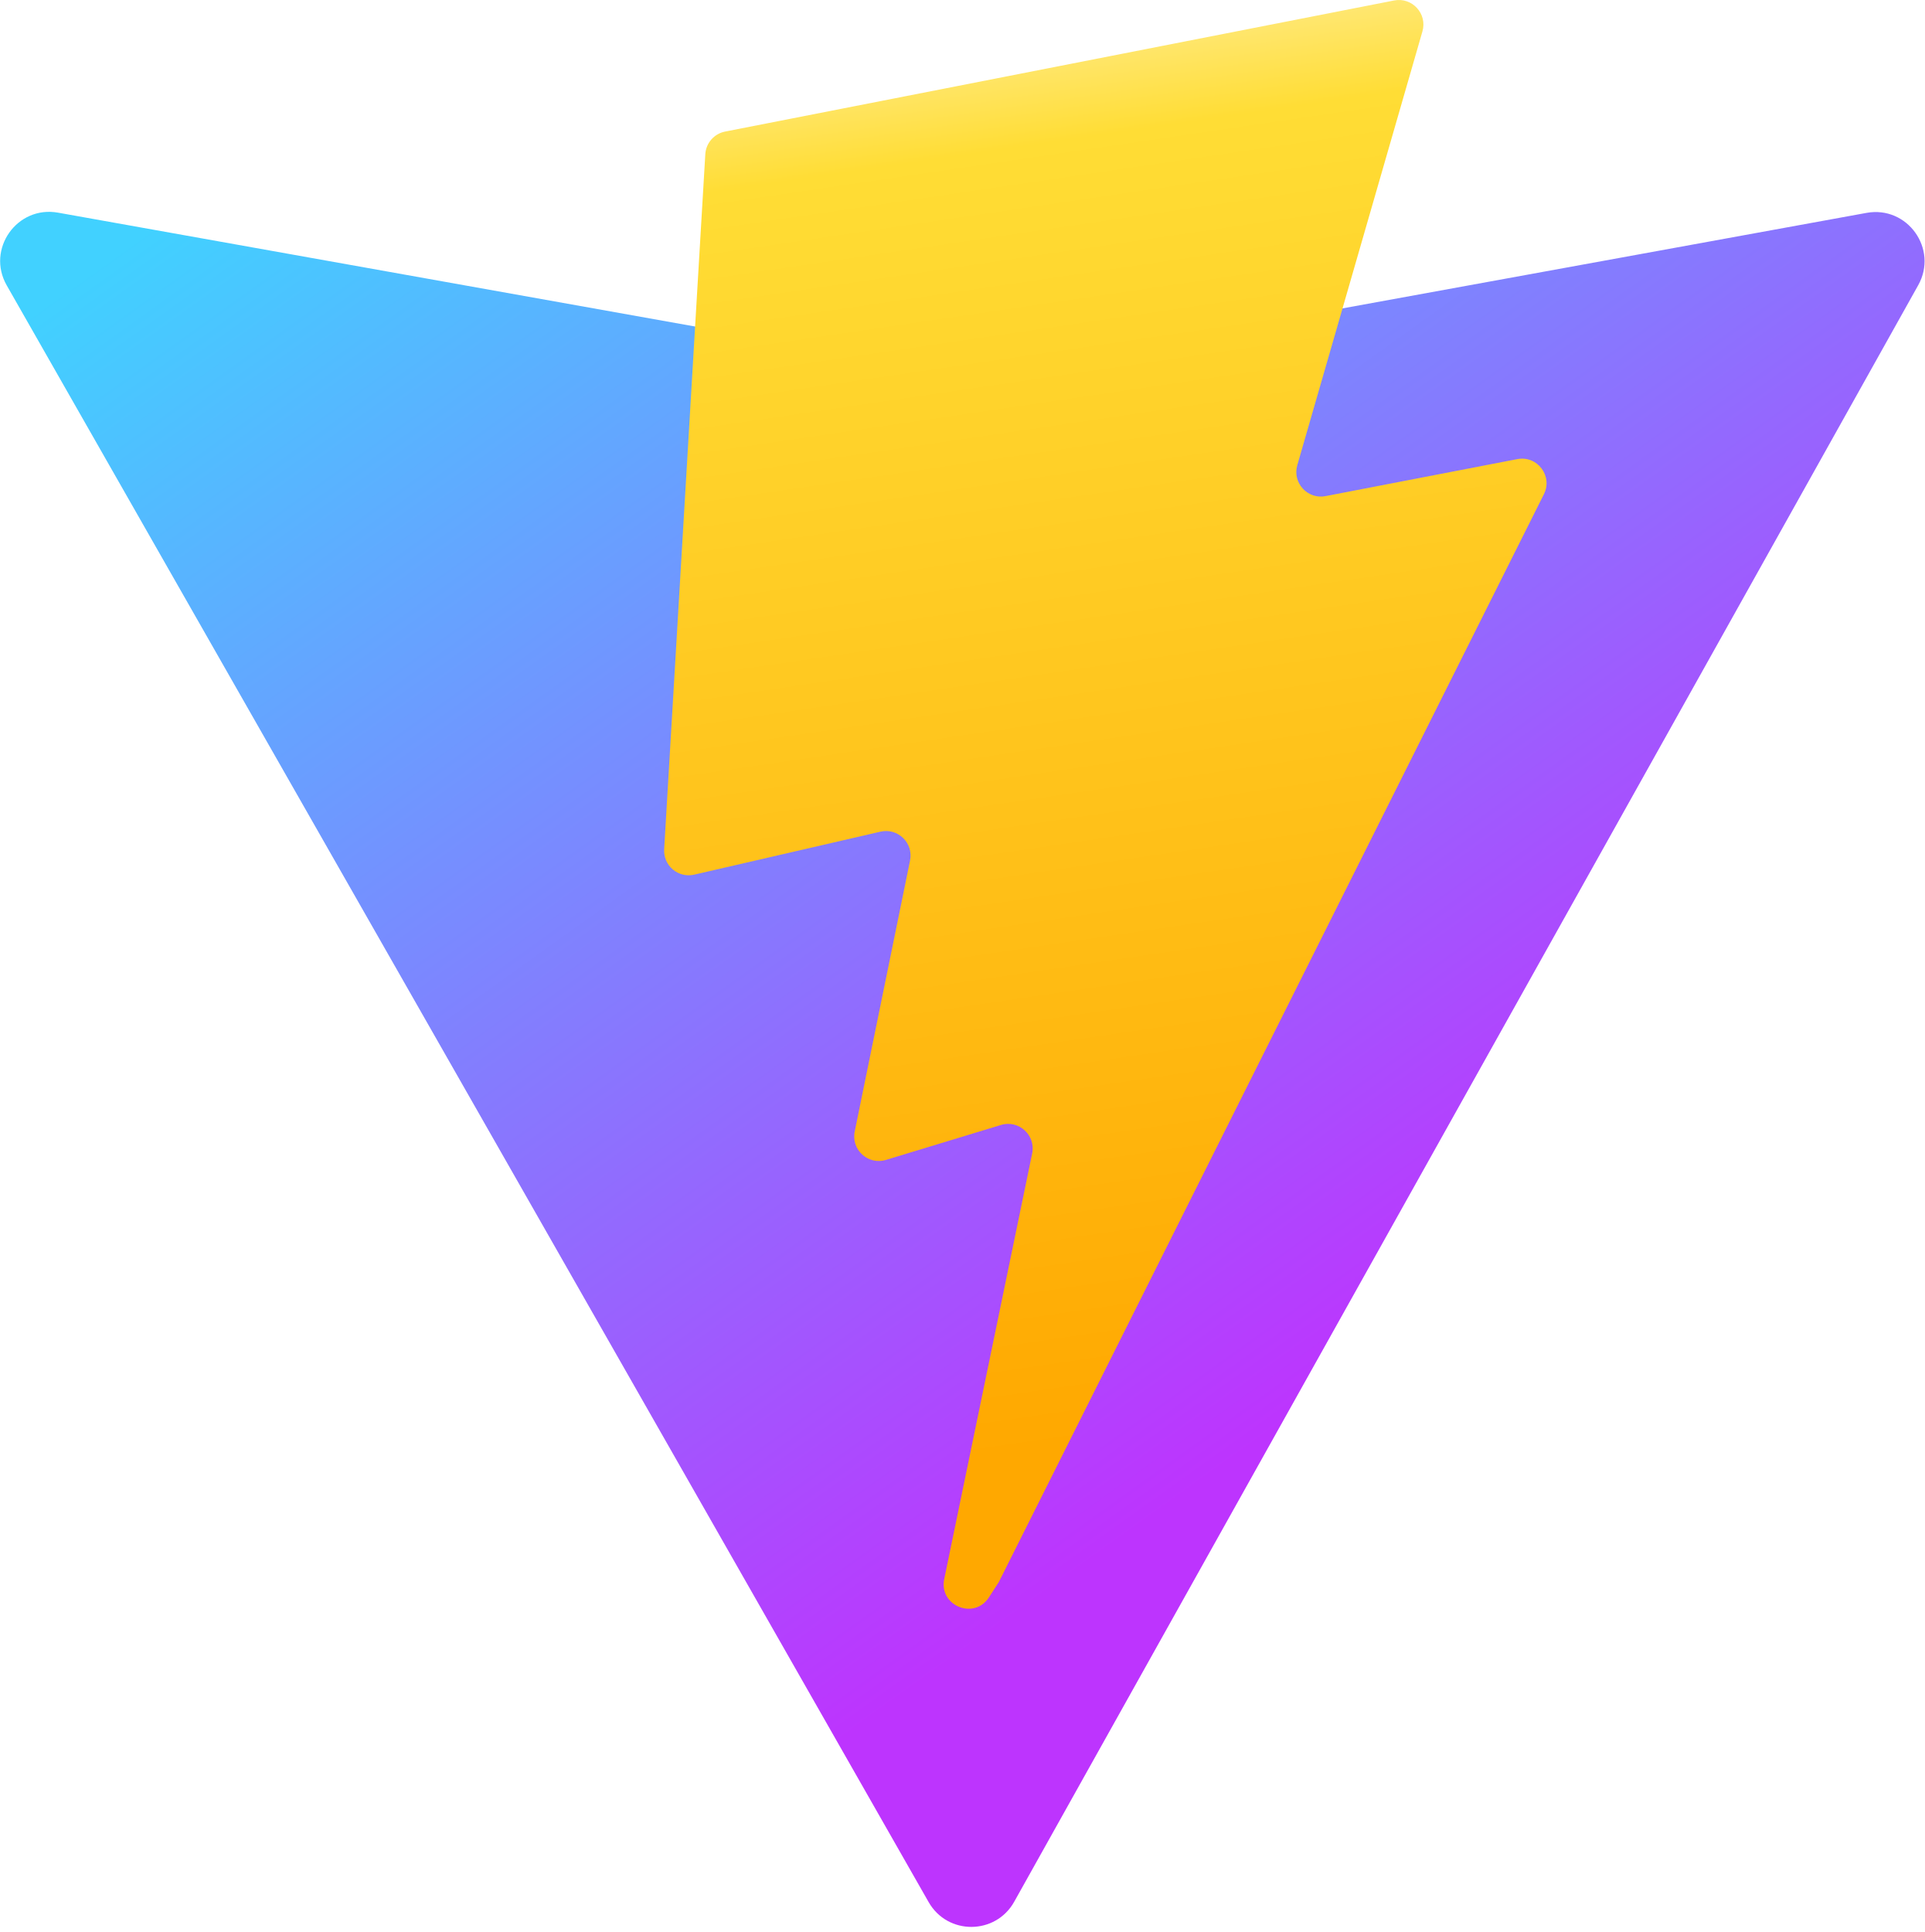
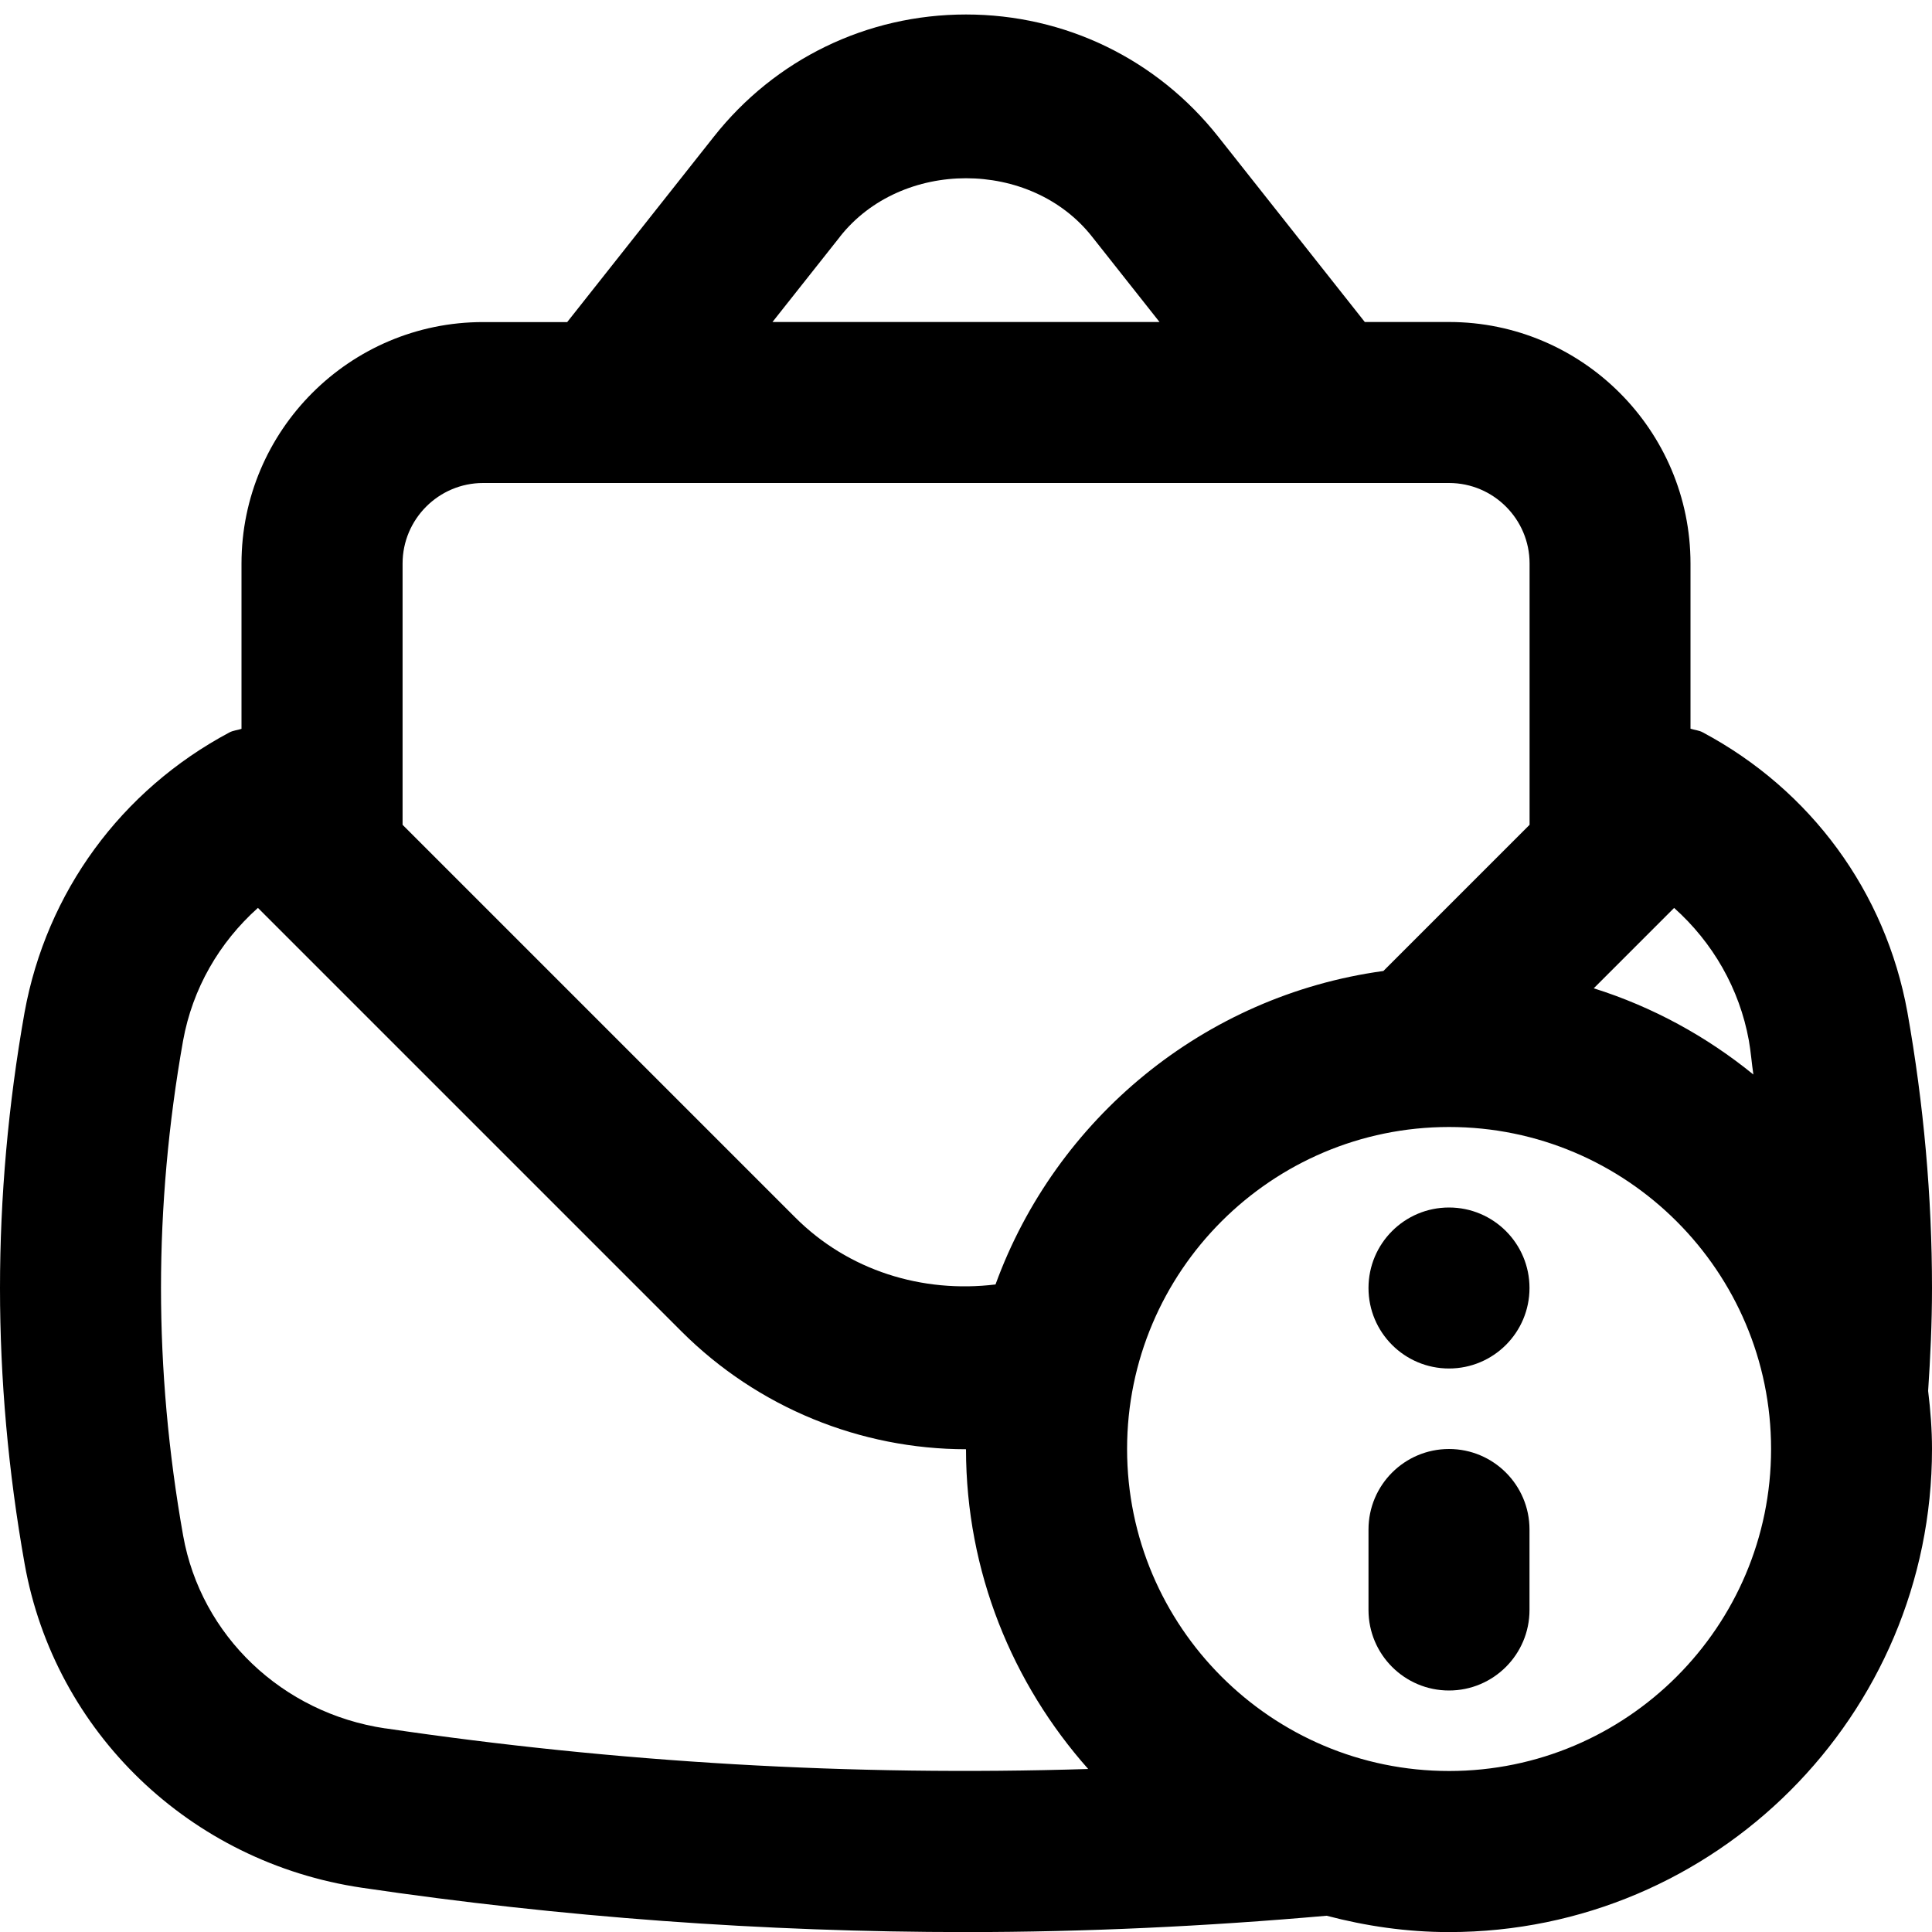
- <svg xmlns="http://www.w3.org/2000/svg" aria-hidden="true" role="img" class="iconify iconify--logos" width="31.88" height="32" preserveAspectRatio="xMidYMid meet" viewBox="0 0 256 257">
-   <defs>
-     <linearGradient id="IconifyId1813088fe1fbc01fb466" x1="-.828%" x2="57.636%" y1="7.652%" y2="78.411%">
-       <stop offset="0%" stop-color="#41D1FF" />
-       <stop offset="100%" stop-color="#BD34FE" />
-     </linearGradient>
-     <linearGradient id="IconifyId1813088fe1fbc01fb467" x1="43.376%" x2="50.316%" y1="2.242%" y2="89.03%">
-       <stop offset="0%" stop-color="#FFEA83" />
-       <stop offset="8.333%" stop-color="#FFDD35" />
-       <stop offset="100%" stop-color="#FFA800" />
-     </linearGradient>
-   </defs>
-   <path fill="url(#IconifyId1813088fe1fbc01fb466)" d="M255.153 37.938L134.897 252.976c-2.483 4.44-8.862 4.466-11.382.048L.875 37.958c-2.746-4.814 1.371-10.646 6.827-9.67l120.385 21.517a6.537 6.537 0 0 0 2.322-.004l117.867-21.483c5.438-.991 9.574 4.796 6.877 9.62Z" />
-   <path fill="url(#IconifyId1813088fe1fbc01fb467)" d="M185.432.063L96.44 17.501a3.268 3.268 0 0 0-2.634 3.014l-5.474 92.456a3.268 3.268 0 0 0 3.997 3.378l24.777-5.718c2.318-.535 4.413 1.507 3.936 3.838l-7.361 36.047c-.495 2.426 1.782 4.5 4.151 3.78l15.304-4.649c2.372-.72 4.652 1.36 4.15 3.788l-11.698 56.621c-.732 3.542 3.979 5.473 5.943 2.437l1.313-2.028l72.516-144.72c1.215-2.423-.88-5.186-3.54-4.672l-25.505 4.922c-2.396.462-4.435-1.77-3.759-4.114l16.646-57.705c.677-2.35-1.37-4.583-3.769-4.113Z" />
+ <svg xmlns="http://www.w3.org/2000/svg" id="MASTER" viewBox="0 0 24 24">
+   <path d="M18,18c-.552,0-1,.448-1,1v1c0,.552,.448,1,1,1s1-.448,1-1v-1c0-.552-.448-1-1-1Z" />
+   <path d="M24,16c0-1.127-.102-2.28-.306-3.429-.271-1.49-1.197-2.756-2.543-3.474-.048-.026-.101-.028-.151-.045v-2.052c0-1.654-1.346-3-3-3h-1.046l-1.819-2.3c-.763-.966-1.905-1.52-3.135-1.52s-2.372,.554-3.134,1.52l-1.82,2.301h-1.046c-1.654,0-3,1.346-3,3v2.053c-.05,.017-.102,.019-.151,.045-1.346,.718-2.272,1.984-2.544,3.478-.203,1.145-.305,2.297-.305,3.424s.102,2.28,.306,3.426c.373,2.091,2.056,3.708,4.188,4.023,2.468,.365,4.994,.551,7.506,.551,1.477,0,2.983-.071,4.48-.203,.486,.128,.994,.203,1.52,.203,3.309,0,6-2.691,6-6,0-.245-.019-.484-.048-.722,.027-.409,.048-.836,.048-1.278Zm-3.204-4.722c.481,.43,.812,1.003,.929,1.647,.025,.141,.035,.282,.056,.423-.581-.473-1.252-.841-1.983-1.071l.998-.998ZM10.435,2.939c.763-.966,2.368-.967,3.131,.001l.838,1.06h-4.808l.839-1.06ZM4.787,21.471c-1.281-.19-2.29-1.152-2.512-2.395-.183-1.03-.275-2.064-.275-3.076s.092-2.046,.274-3.071c.117-.647,.448-1.22,.93-1.651l5.259,5.259c.952,.952,2.229,1.465,3.537,1.466,.001,1.524,.578,2.913,1.518,3.972-2.945,.092-5.868-.081-8.732-.505Zm7.58-5.515c-.91,.111-1.829-.172-2.489-.833l-4.877-4.877v-3.246c0-.551,.449-1,1-1h12c.551,0,1,.449,1,1v3.246l-1.816,1.816c-2.23,.305-4.069,1.837-4.818,3.893Zm5.634,6.044c-2.206,0-4-1.794-4-4s1.794-4,4-4,4,1.794,4,4-1.794,4-4,4Z" />
+   <circle cx="18" cy="16" r="1" />
</svg>
